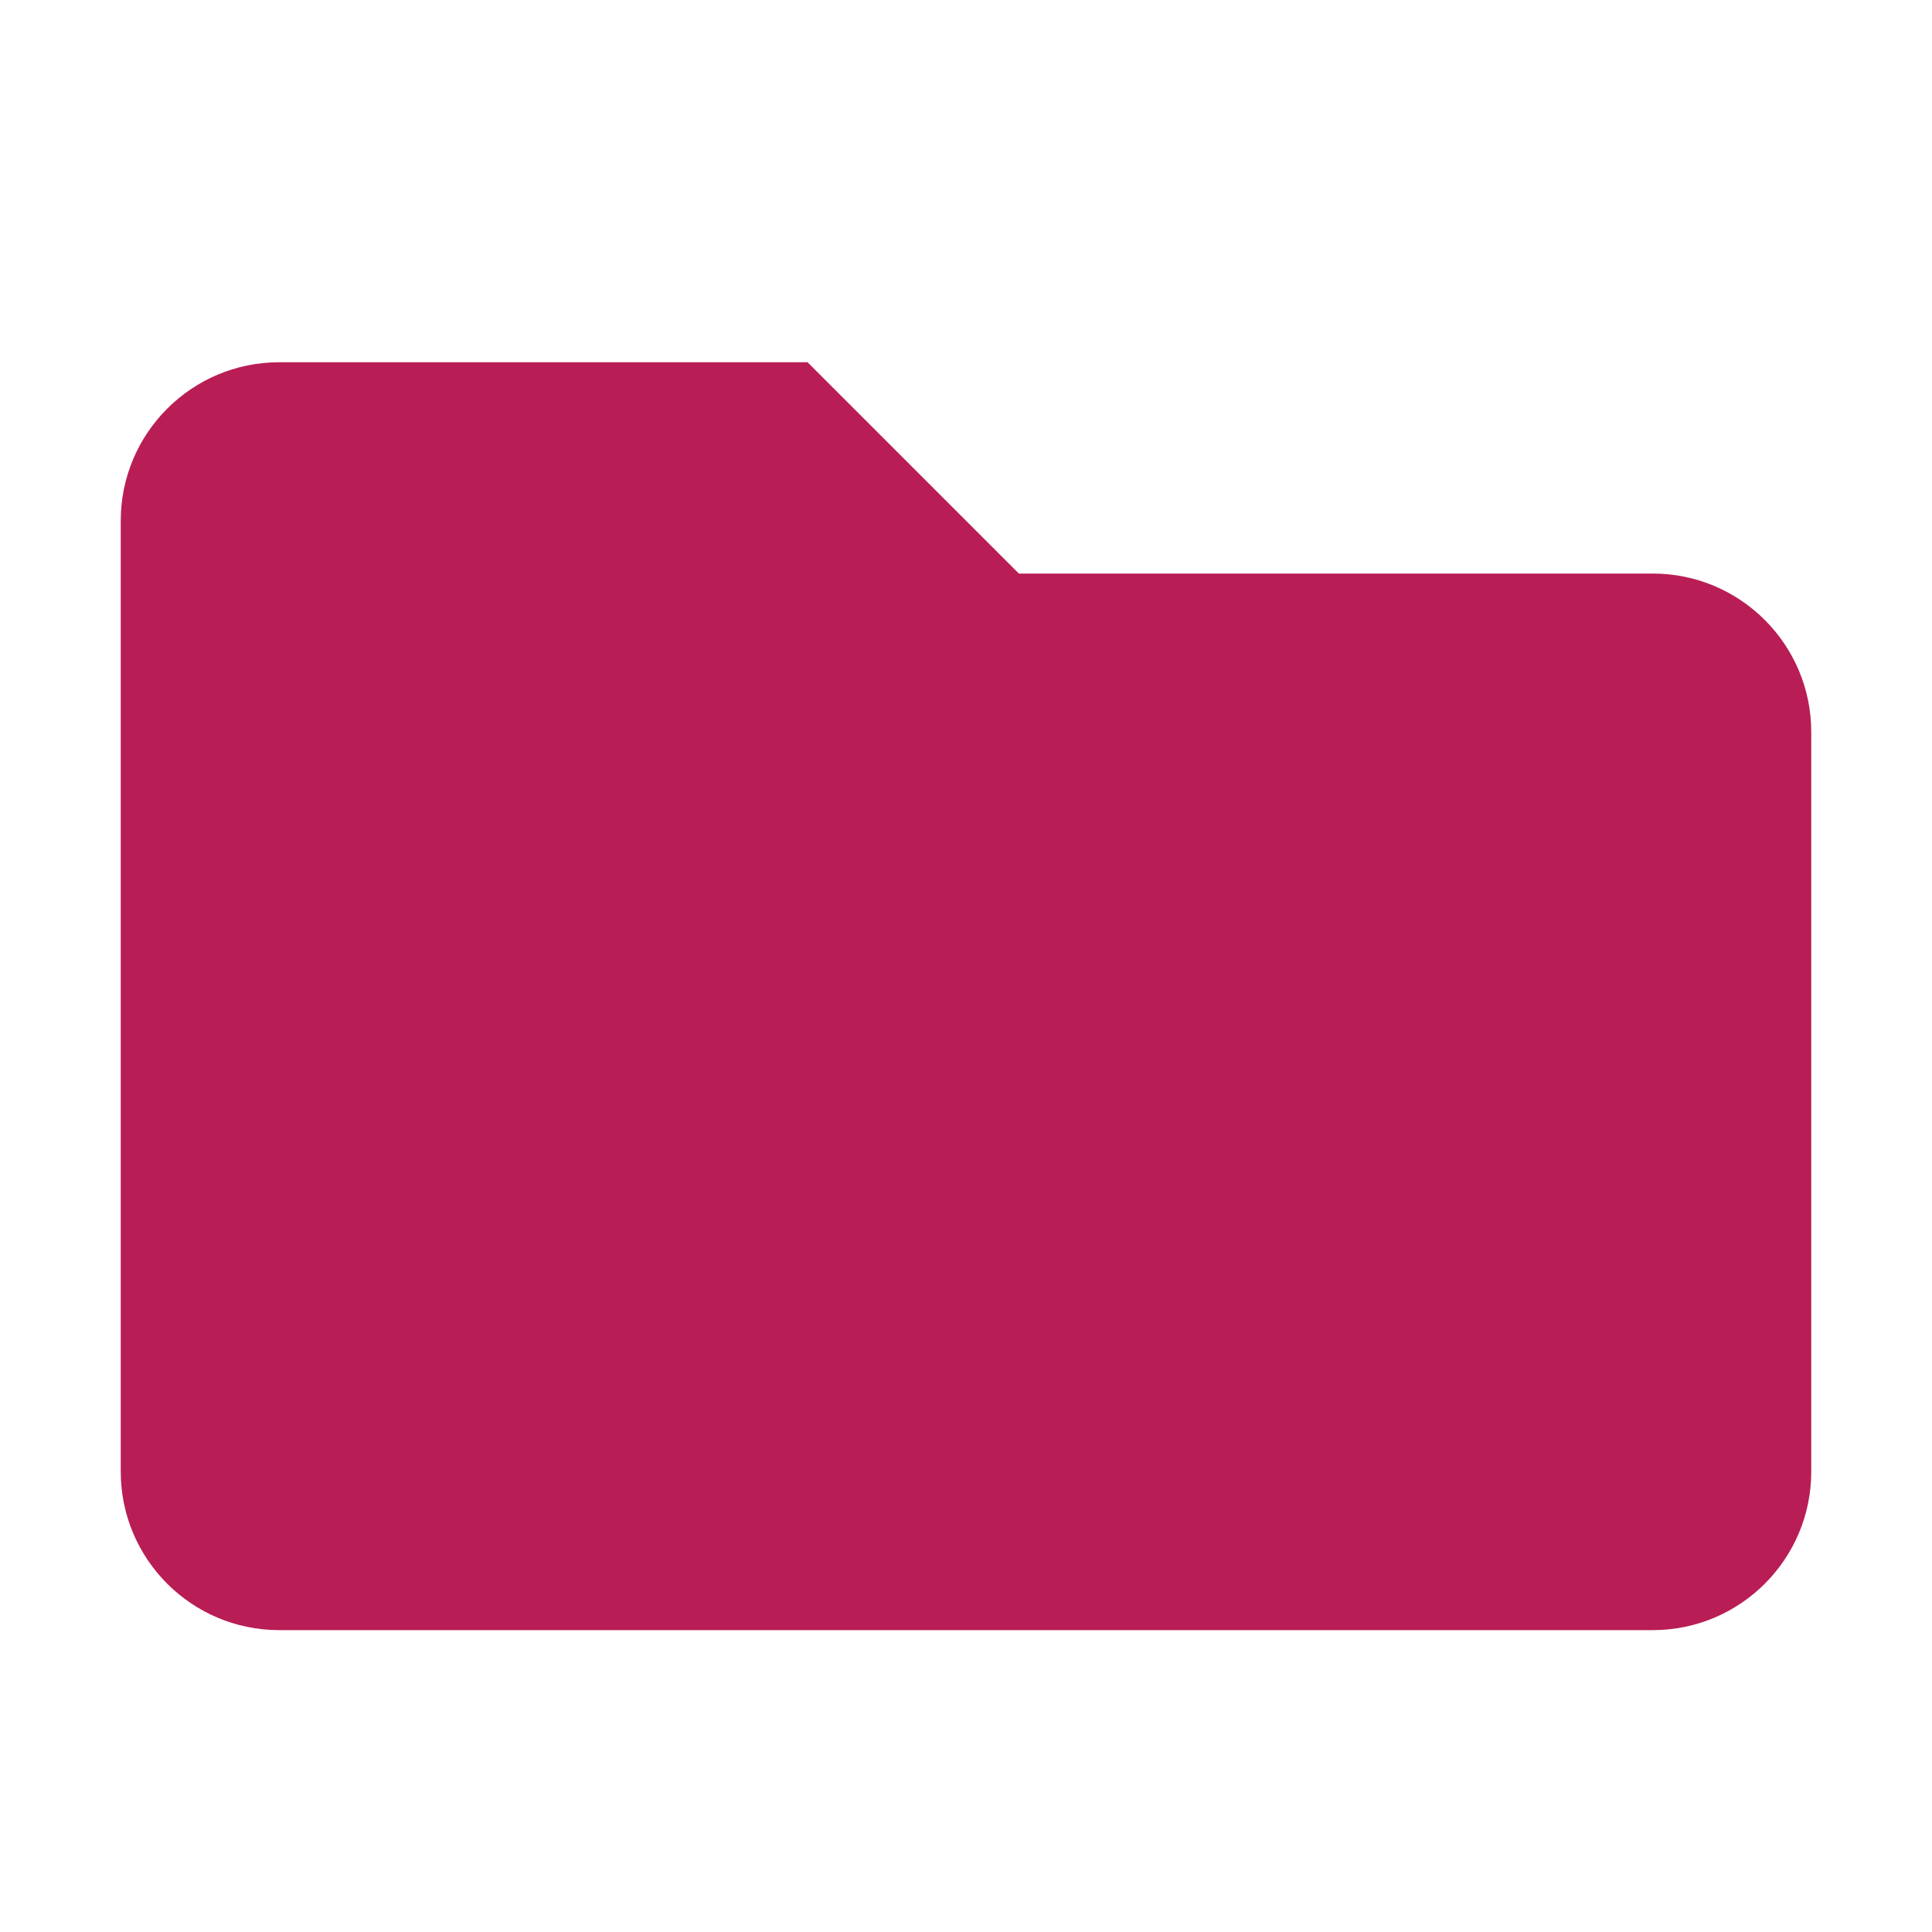
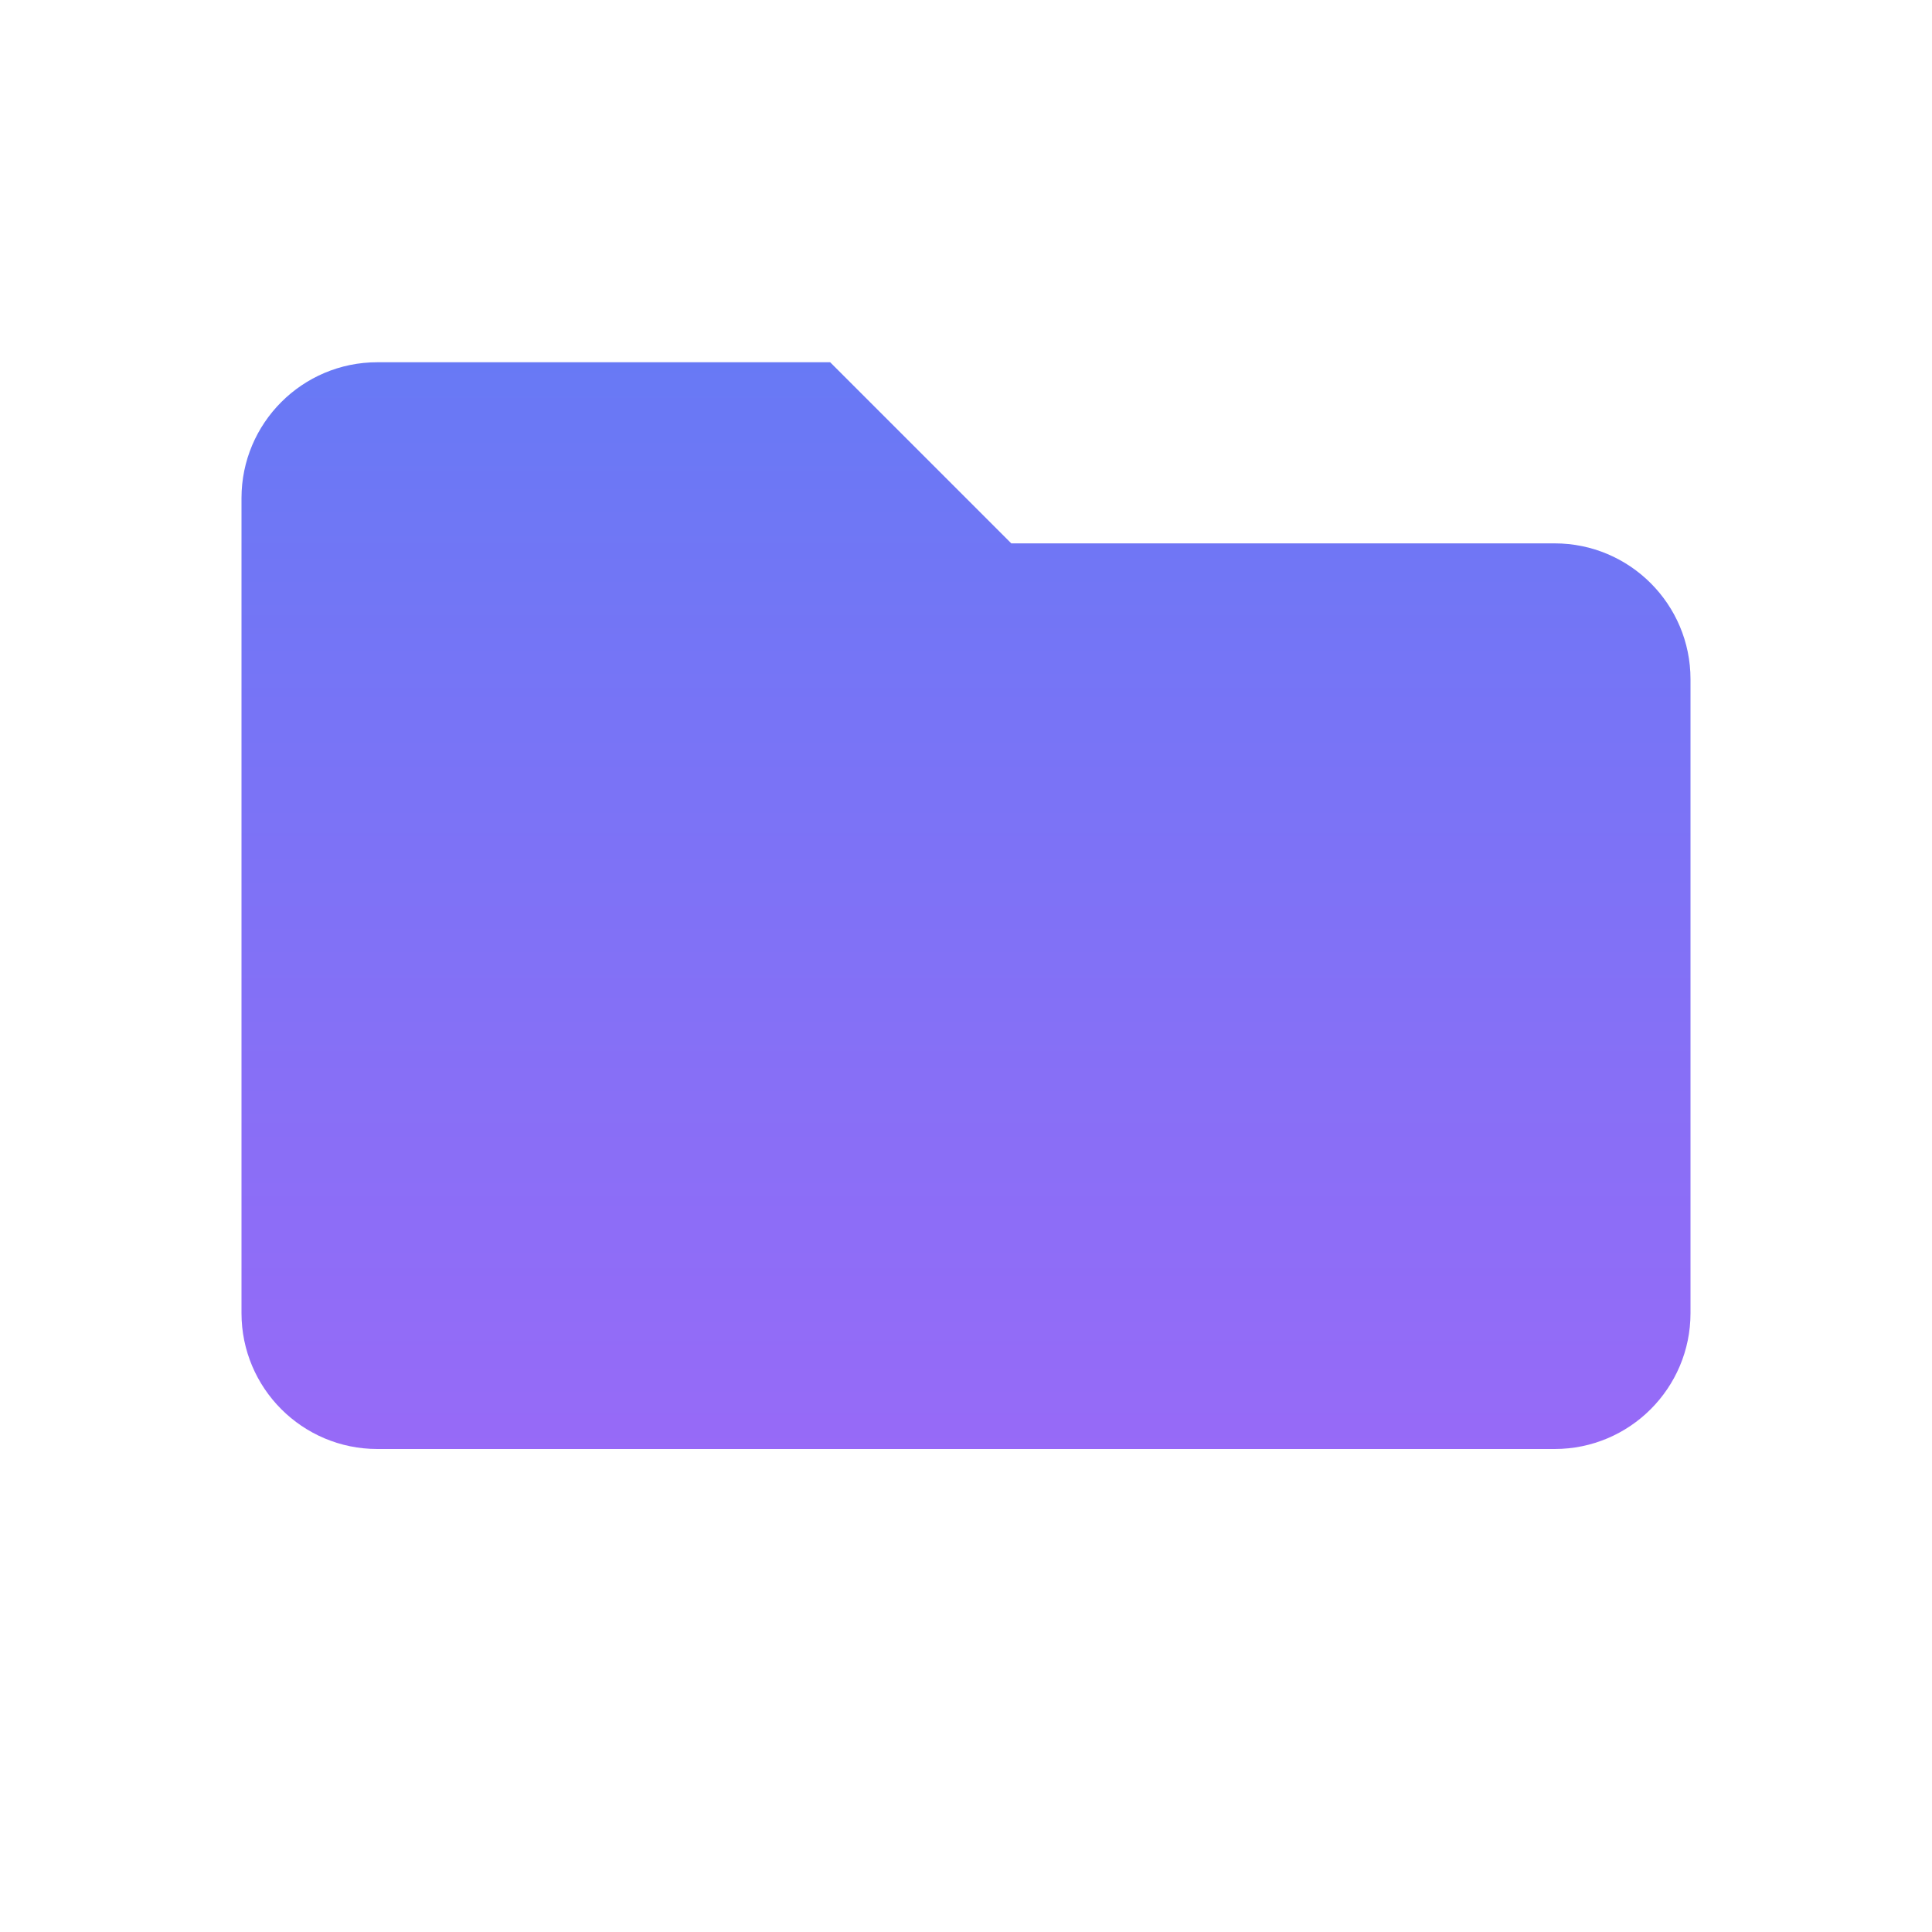
<svg xmlns="http://www.w3.org/2000/svg" width="16" height="16" viewBox="0 0 16 16" fill="none">
-   <path d="M13.688 4.75H8.438L6.688 3H2.312C1.588 3 1 3.588 1 4.312V12.188C1 12.912 1.588 13.5 2.312 13.5H13.688C14.412 13.5 15 12.912 15 12.188V6.062C15 5.338 14.412 4.75 13.688 4.75Z" fill="#B91D55" />
+   <path d="M12.875 4.5H8.375L6.875 3H3.125C2.504 3 2 3.504 2 4.125V10.875C2 11.496 2.504 12 3.125 12H12.875C13.496 12 14 11.496 14 10.875V5.625C14 5.004 13.496 4.5 12.875 4.5Z" fill="url(#paint0_linear)" />
+   <defs>
+     <linearGradient id="paint0_linear" x1="8" y1="3" x2="8" y2="12" gradientUnits="userSpaceOnUse">
+       <stop stop-color="#6879F5" />
+       <stop offset="1" stop-color="#976AF7" />
+     </linearGradient>
+   </defs>
</svg>
